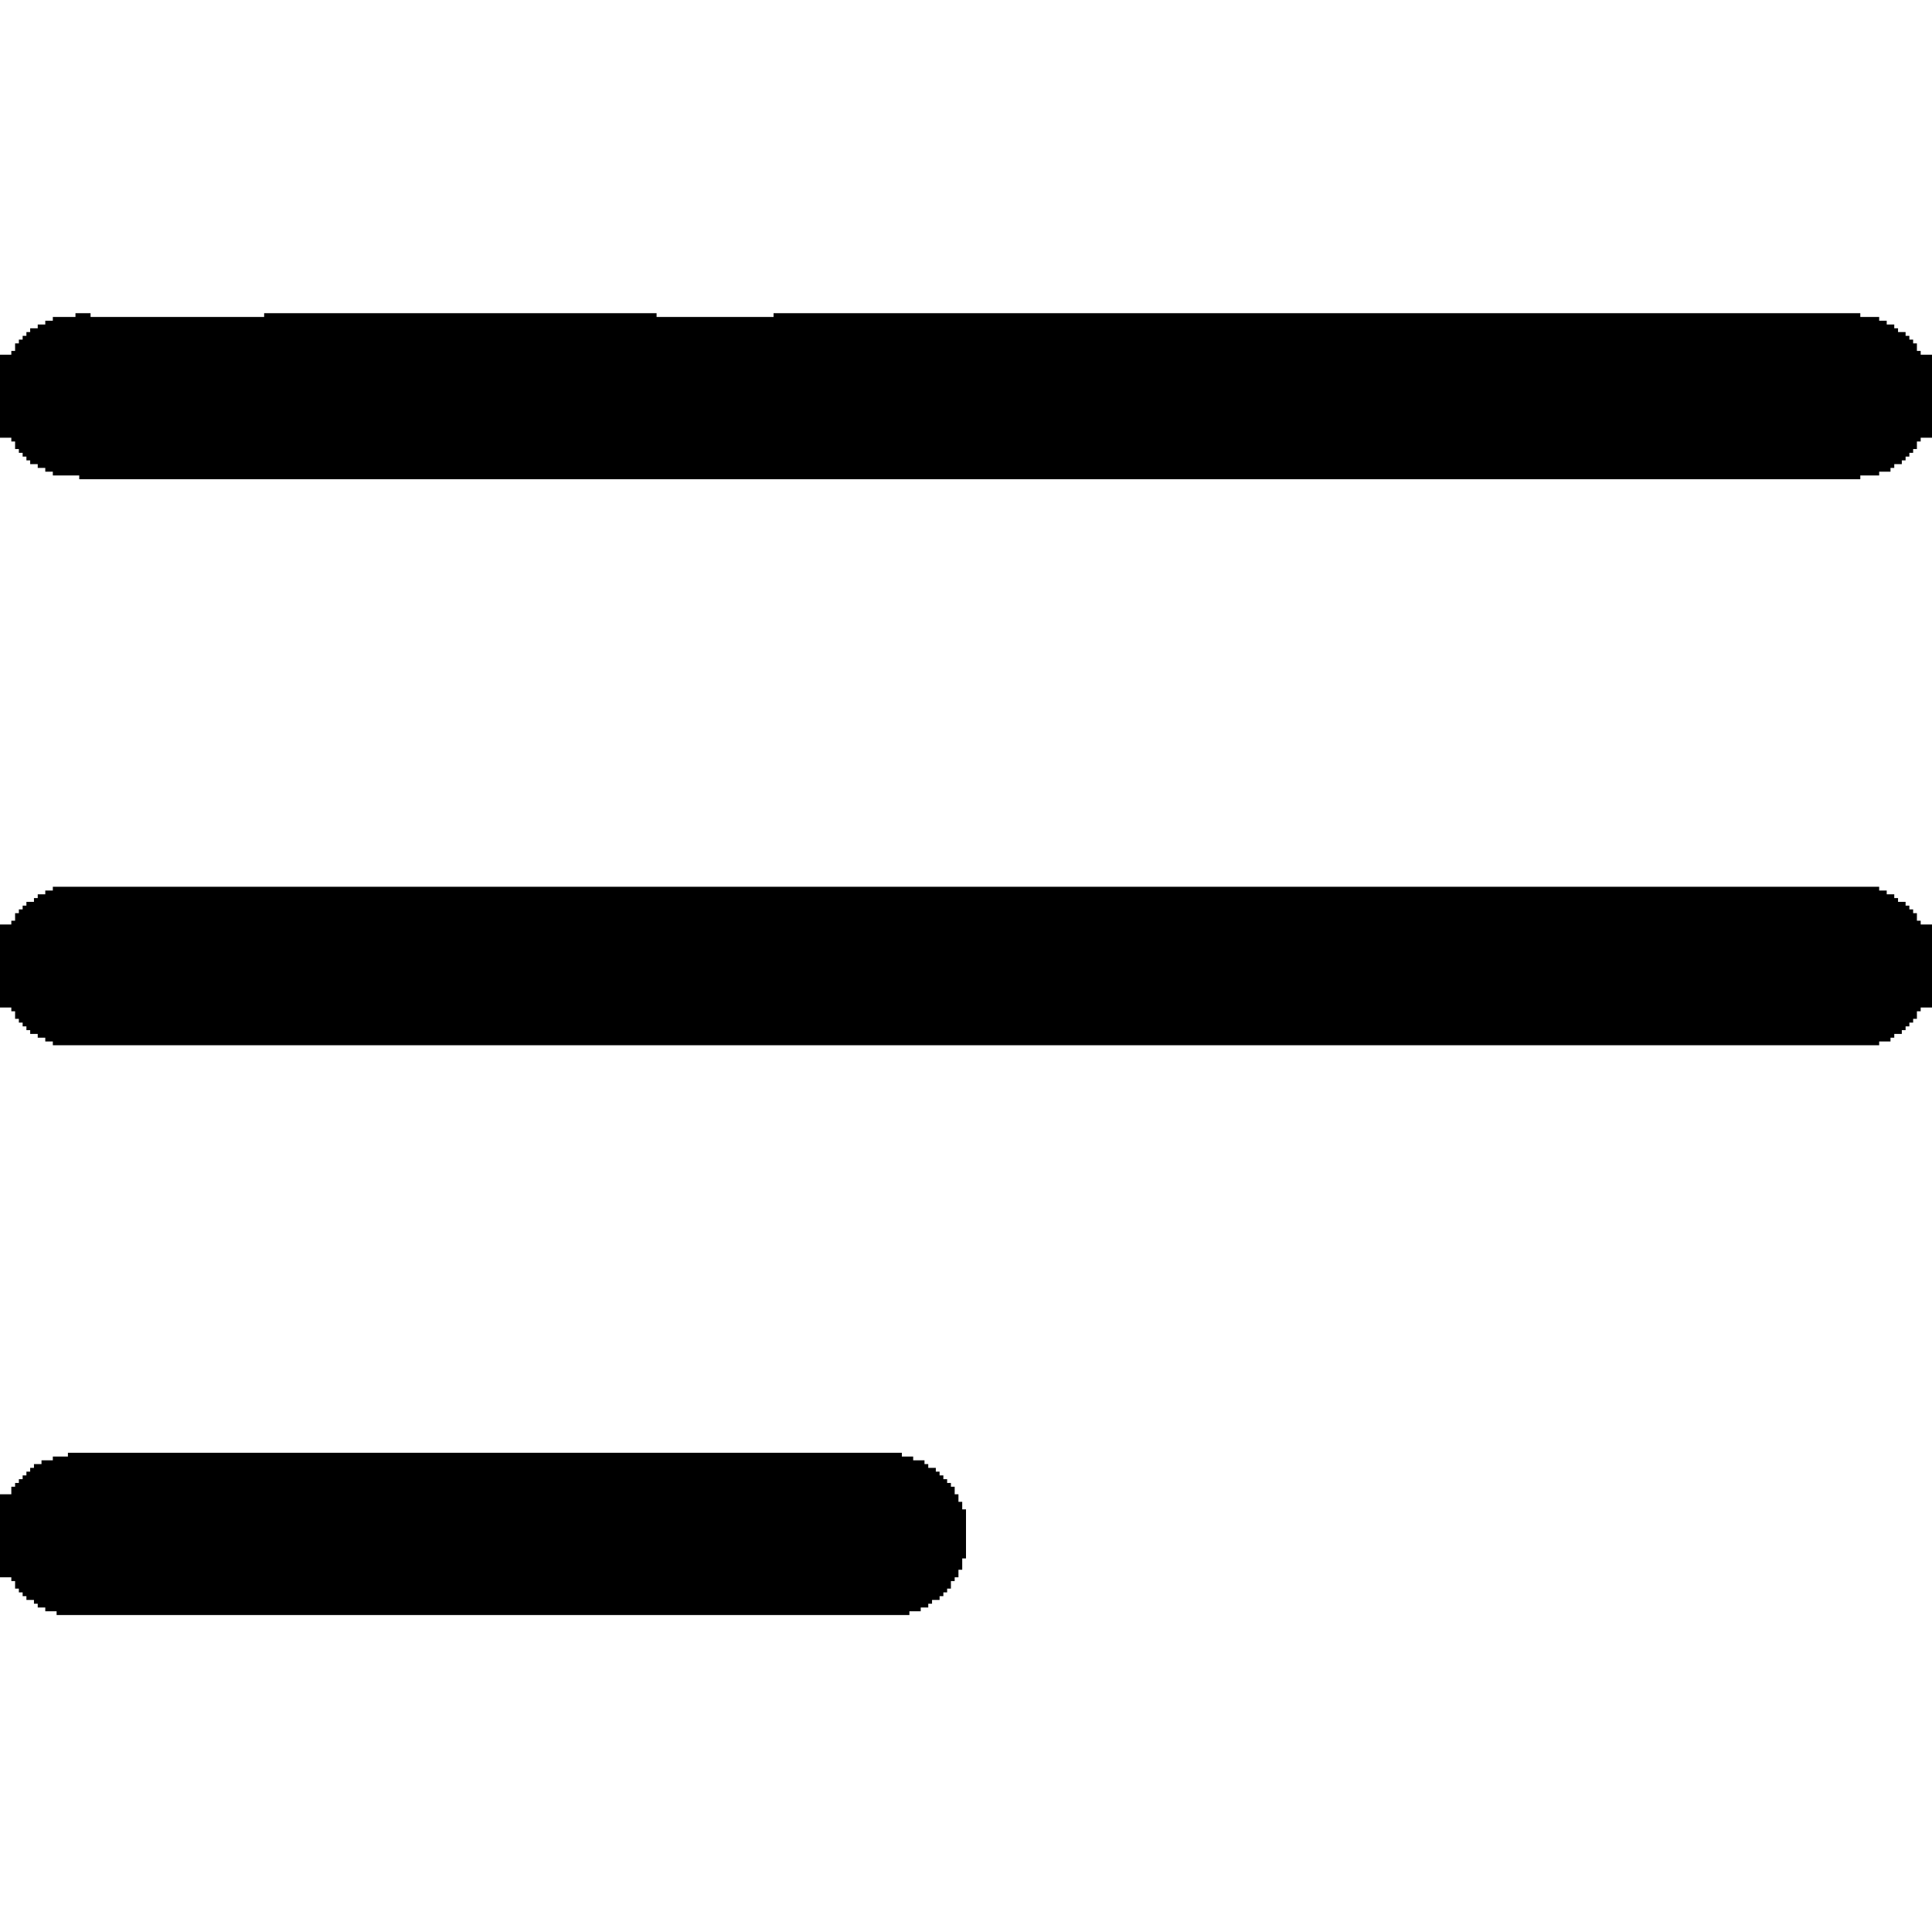
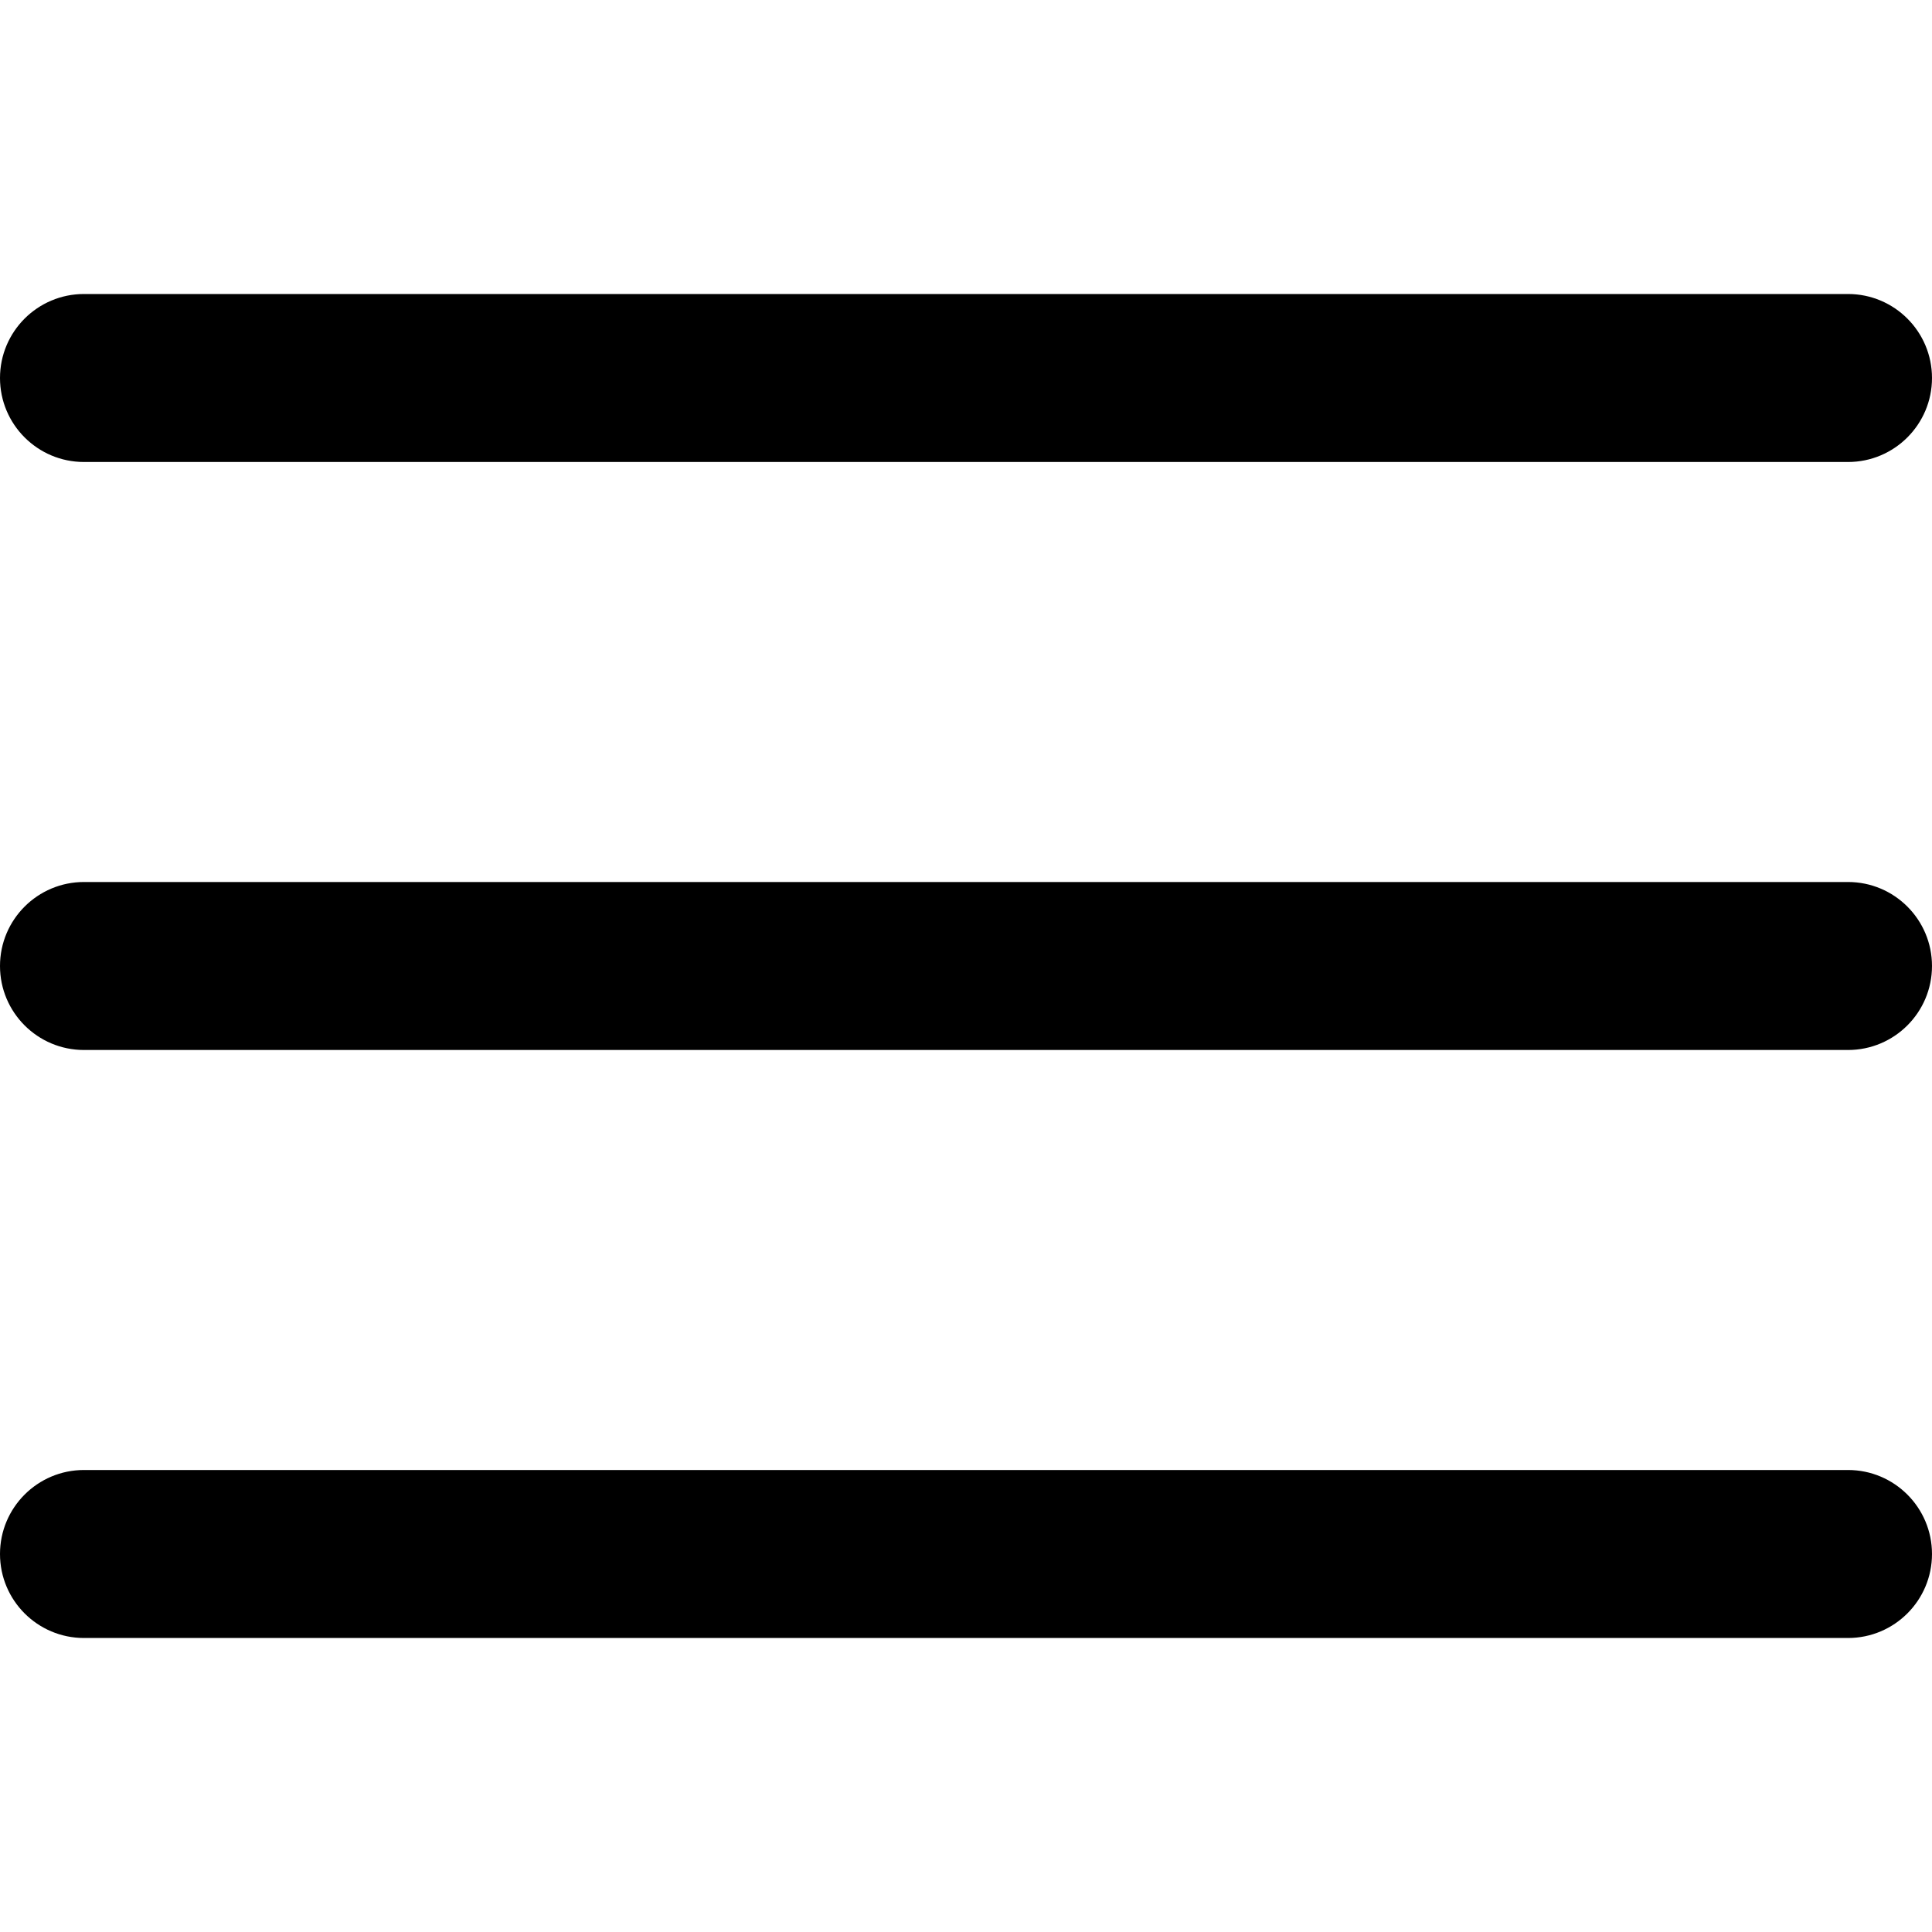
- <svg xmlns="http://www.w3.org/2000/svg" viewBox="0 0 512 512" width="512" height="512">
-   <path fill="#000" d="M20,83h4v1h-4zM70,83h104v1h-104zM205,83h288v1h-288zM14,84h484v1h-484zM12,85h488v1h-488zM10,86h492v1h-492zM8,87h495v1h-495zM7,88h498v1h-498zM6,89h500v1h-500zM5,90h502v1h-502zM4,91h504v1h-504zM4,92h504v1h-504zM3,93h506v1h-506zM0,94h512v1h-512zM0,95h512v1h-512zM0,96h512v1h-512zM0,97h512v1h-512zM0,98h512v1h-512zM0,99h512v1h-512zM0,100h512v1h-512zM0,101h512v1h-512zM0,102h512v1h-512zM0,103h512v1h-512zM0,104h512v1h-512zM0,105h512v1h-512zM0,106h512v1h-512zM0,107h512v1h-512zM0,108h512v1h-512zM0,109h512v1h-512zM0,110h512v1h-512zM0,111h512v1h-512zM0,112h512v1h-512zM0,113h512v1h-512zM0,114h512v1h-512zM0,115h512v1h-512zM3,116h506v1h-506zM4,117h504v1h-504zM4,118h504v1h-504zM5,119h502v1h-502zM6,120h500v1h-500zM7,121h498v1h-498zM8,122h496v1h-496zM10,123h492v1h-492zM12,124h489v1h-489zM14,125h484v1h-484zM21,126h472v1h-472zM14,235h484v1h-484zM12,236h488v1h-488zM10,237h492v1h-492zM9,238h494v1h-494zM7,239h498v1h-498zM6,240h500v1h-500zM5,241h502v1h-502zM4,242h504v1h-504zM4,243h504v1h-504zM3,244h506v1h-506zM0,245h512v1h-512zM0,246h512v1h-512zM0,247h512v1h-512zM0,248h512v1h-512zM0,249h512v1h-512zM0,250h512v1h-512zM0,251h512v1h-512zM0,252h512v1h-512zM0,253h512v1h-512zM0,254h512v1h-512zM0,255h512v1h-512zM0,256h512v1h-512zM0,257h512v1h-512zM0,258h512v1h-512zM0,259h512v1h-512zM0,260h512v1h-512zM0,261h512v1h-512zM0,262h512v1h-512zM0,263h512v1h-512zM0,264h512v1h-512zM0,265h512v1h-512zM0,266h512v1h-512zM3,267h506v1h-506zM4,268h504v1h-504zM4,269h504v1h-504zM5,270h502v1h-502zM6,271h500v1h-500zM7,272h498v1h-498zM8,273h496v1h-496zM10,274h492v1h-492zM12,275h489v1h-489zM14,276h484v1h-484zM18,385h221v1h-221zM14,386h228v1h-228zM11,387h234v1h-234zM9,388h237v1h-237zM8,389h240v1h-240zM7,390h242v1h-242zM6,391h244v1h-244zM5,392h246v1h-246zM4,393h248v1h-248zM3,394h250v1h-250zM3,395h250v1h-250zM0,396h254v1h-254zM0,397h254v1h-254zM0,398h255v1h-255zM0,399h255v1h-255zM0,400h256v1h-256zM0,401h256v1h-256zM0,402h256v1h-256zM0,403h256v1h-256zM0,404h256v1h-256zM0,405h256v1h-256zM0,406h256v1h-256zM0,407h256v1h-256zM0,408h256v1h-256zM0,409h256v1h-256zM0,410h256v1h-256zM0,411h256v1h-256zM0,412h256v1h-256zM0,413h255v1h-255zM0,414h255v1h-255zM0,415h255v1h-255zM0,416h254v1h-254zM0,417h254v1h-254zM3,418h250v1h-250zM4,419h248v1h-248zM4,420h248v1h-248zM5,421h246v1h-246zM6,422h244v1h-244zM7,423h242v1h-242zM9,424h238v1h-238zM10,425h236v1h-236zM12,426h232v1h-232zM15,427h226v1h-226z" />
+ <svg xmlns="http://www.w3.org/2000/svg" version="1.1" id="Capa_1" x="0px" y="0px" viewBox="0 0 490.667 490.667" style="enable-background:new 0 0 490.667 490.667;" xml:space="preserve" width="512" height="512">
+   <g>
+     <path d="M469.333,224h-448C9.551,224,0,233.551,0,245.333c0,11.782,9.551,21.333,21.333,21.333h448   c11.782,0,21.333-9.551,21.333-21.333C490.667,233.551,481.115,224,469.333,224z" />
+     <path d="M21.333,117.333h448c11.782,0,21.333-9.551,21.333-21.333s-9.551-21.333-21.333-21.333h-448C9.551,74.667,0,84.218,0,96   S9.551,117.333,21.333,117.333z" />
+     <path d="M469.333,373.333h-448C9.551,373.333,0,382.885,0,394.667C0,406.449,9.551,416,21.333,416h448   c11.782,0,21.333-9.551,21.333-21.333C490.667,382.885,481.115,373.333,469.333,373.333z" />
+   </g>
</svg>
